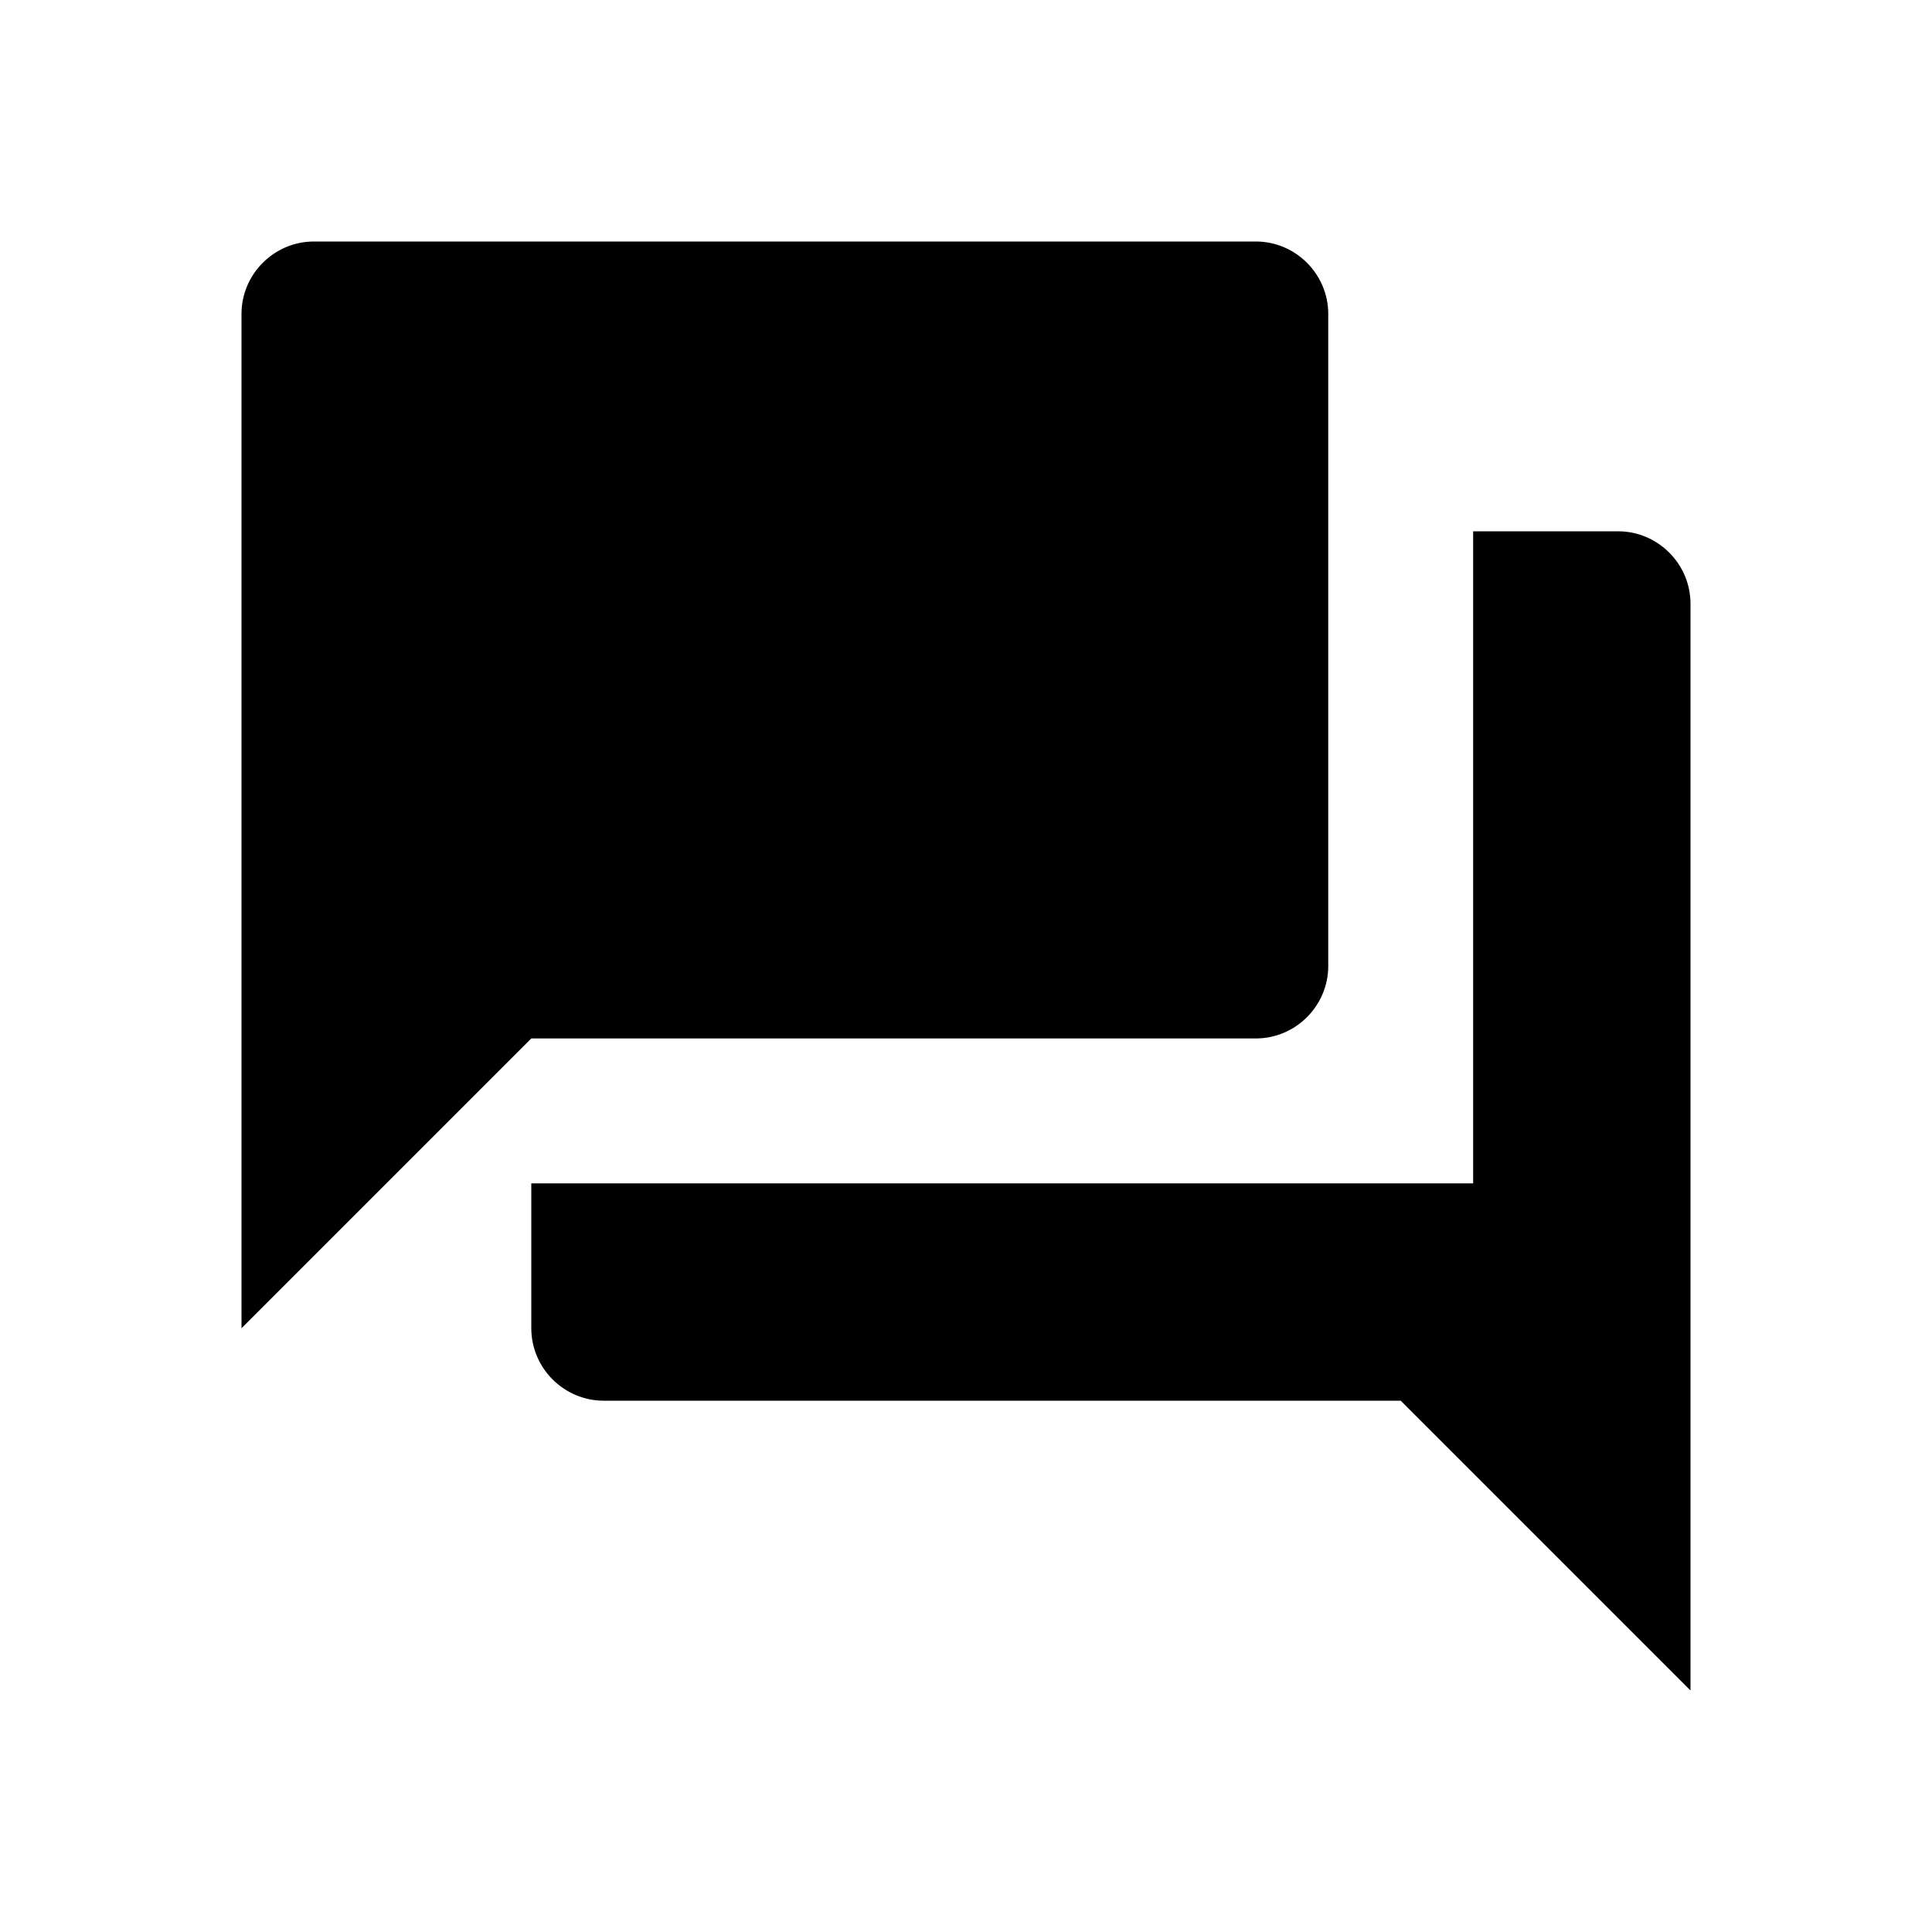
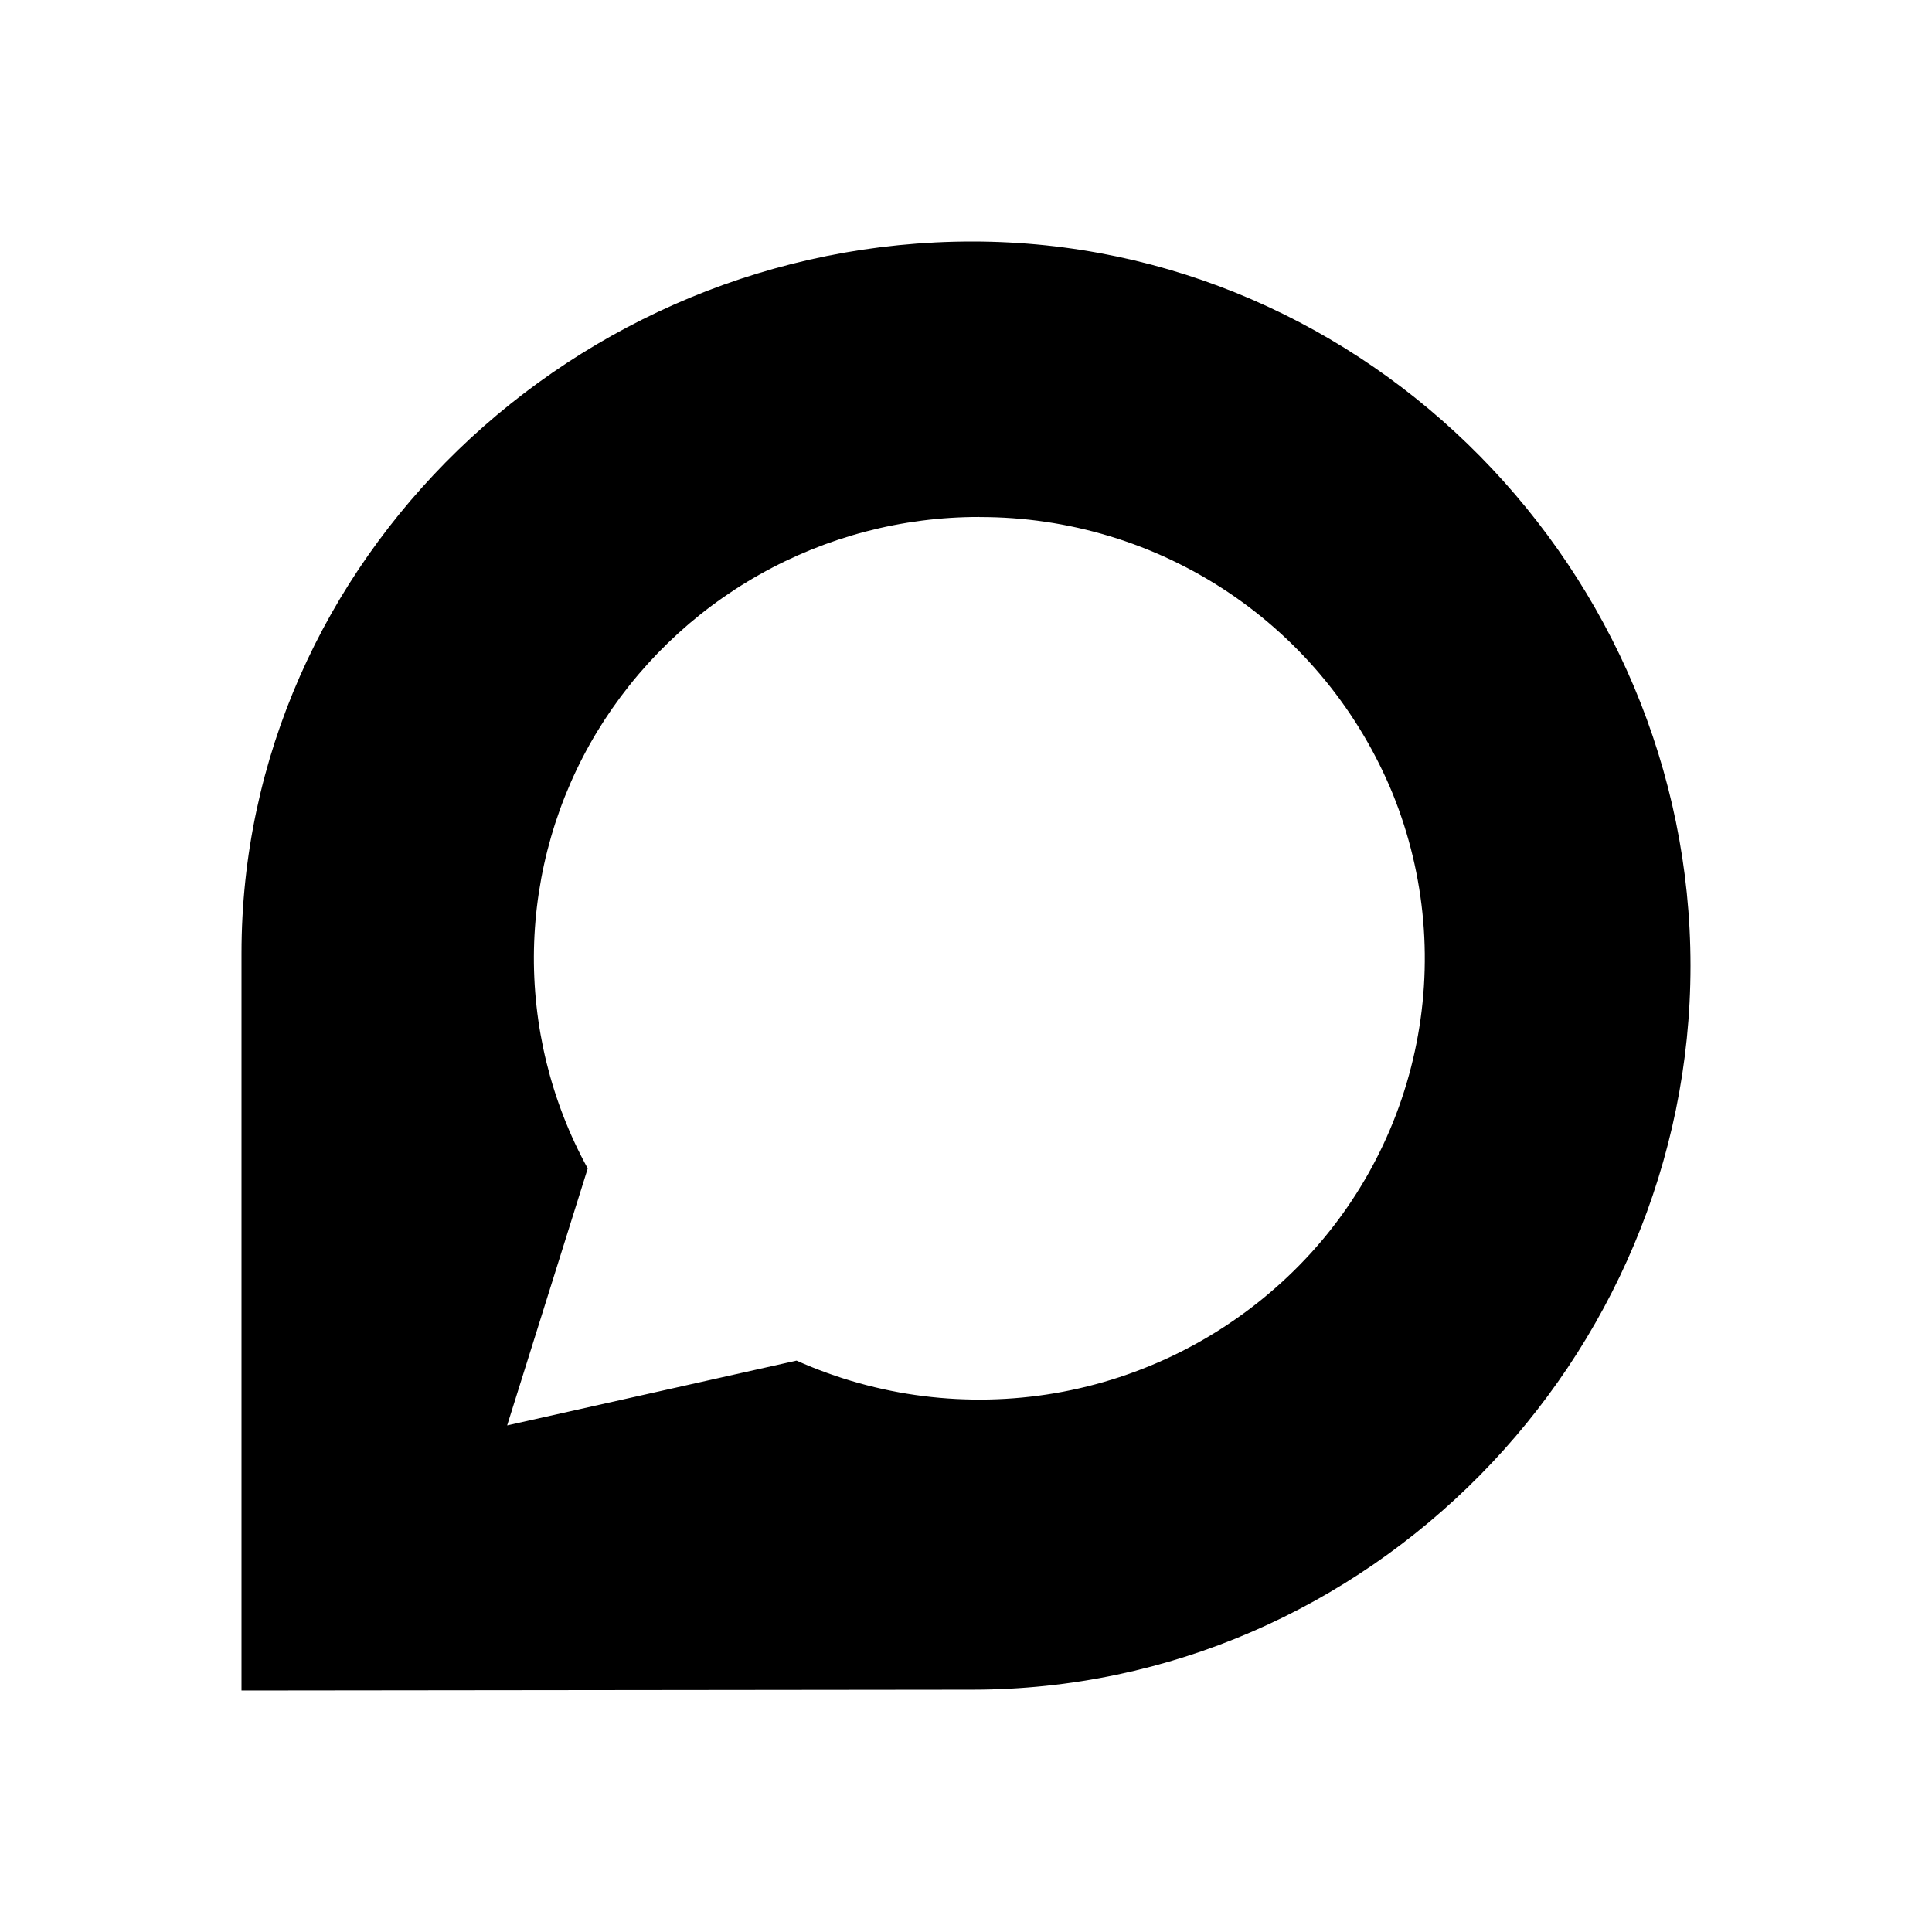
<svg xmlns="http://www.w3.org/2000/svg" width="24" height="24" viewBox="0 0 24 24" fill="none">
-   <path d="M20.1 6.6H18.3V14.7H6.6V16.5C6.6 16.995 7.005 17.4 7.5 17.4H17.4L21 21V7.5C21 7.005 20.595 6.6 20.1 6.6ZM16.5 12V3.9C16.5 3.405 16.095 3 15.6 3H3.9C3.405 3 3 3.405 3 3.9V16.5L6.6 12.9H15.6C16.095 12.9 16.5 12.495 16.5 12Z" fill="black" />
+   <path d="M12.077 3C7.149 3 3 6.96 3 11.843V21L12.075 20.99C17.003 20.99 21 16.88 21 11.997C21 7.113 17 3 12.077 3ZM15.997 15.859C15.197 16.617 14.191 17.121 13.104 17.307C12.018 17.492 10.901 17.352 9.895 16.902L6.3 17.707L7.301 14.515C6.844 13.682 6.614 12.743 6.633 11.793C6.653 10.843 6.921 9.914 7.411 9.1C7.906 8.282 8.603 7.606 9.436 7.137C10.268 6.668 11.208 6.421 12.164 6.422L12.17 6.423C13.27 6.421 14.346 6.747 15.26 7.359C16.174 7.972 16.884 8.843 17.301 9.861C17.712 10.876 17.808 11.991 17.575 13.061C17.343 14.132 16.793 15.107 15.997 15.859Z" fill="black" />
</svg>
